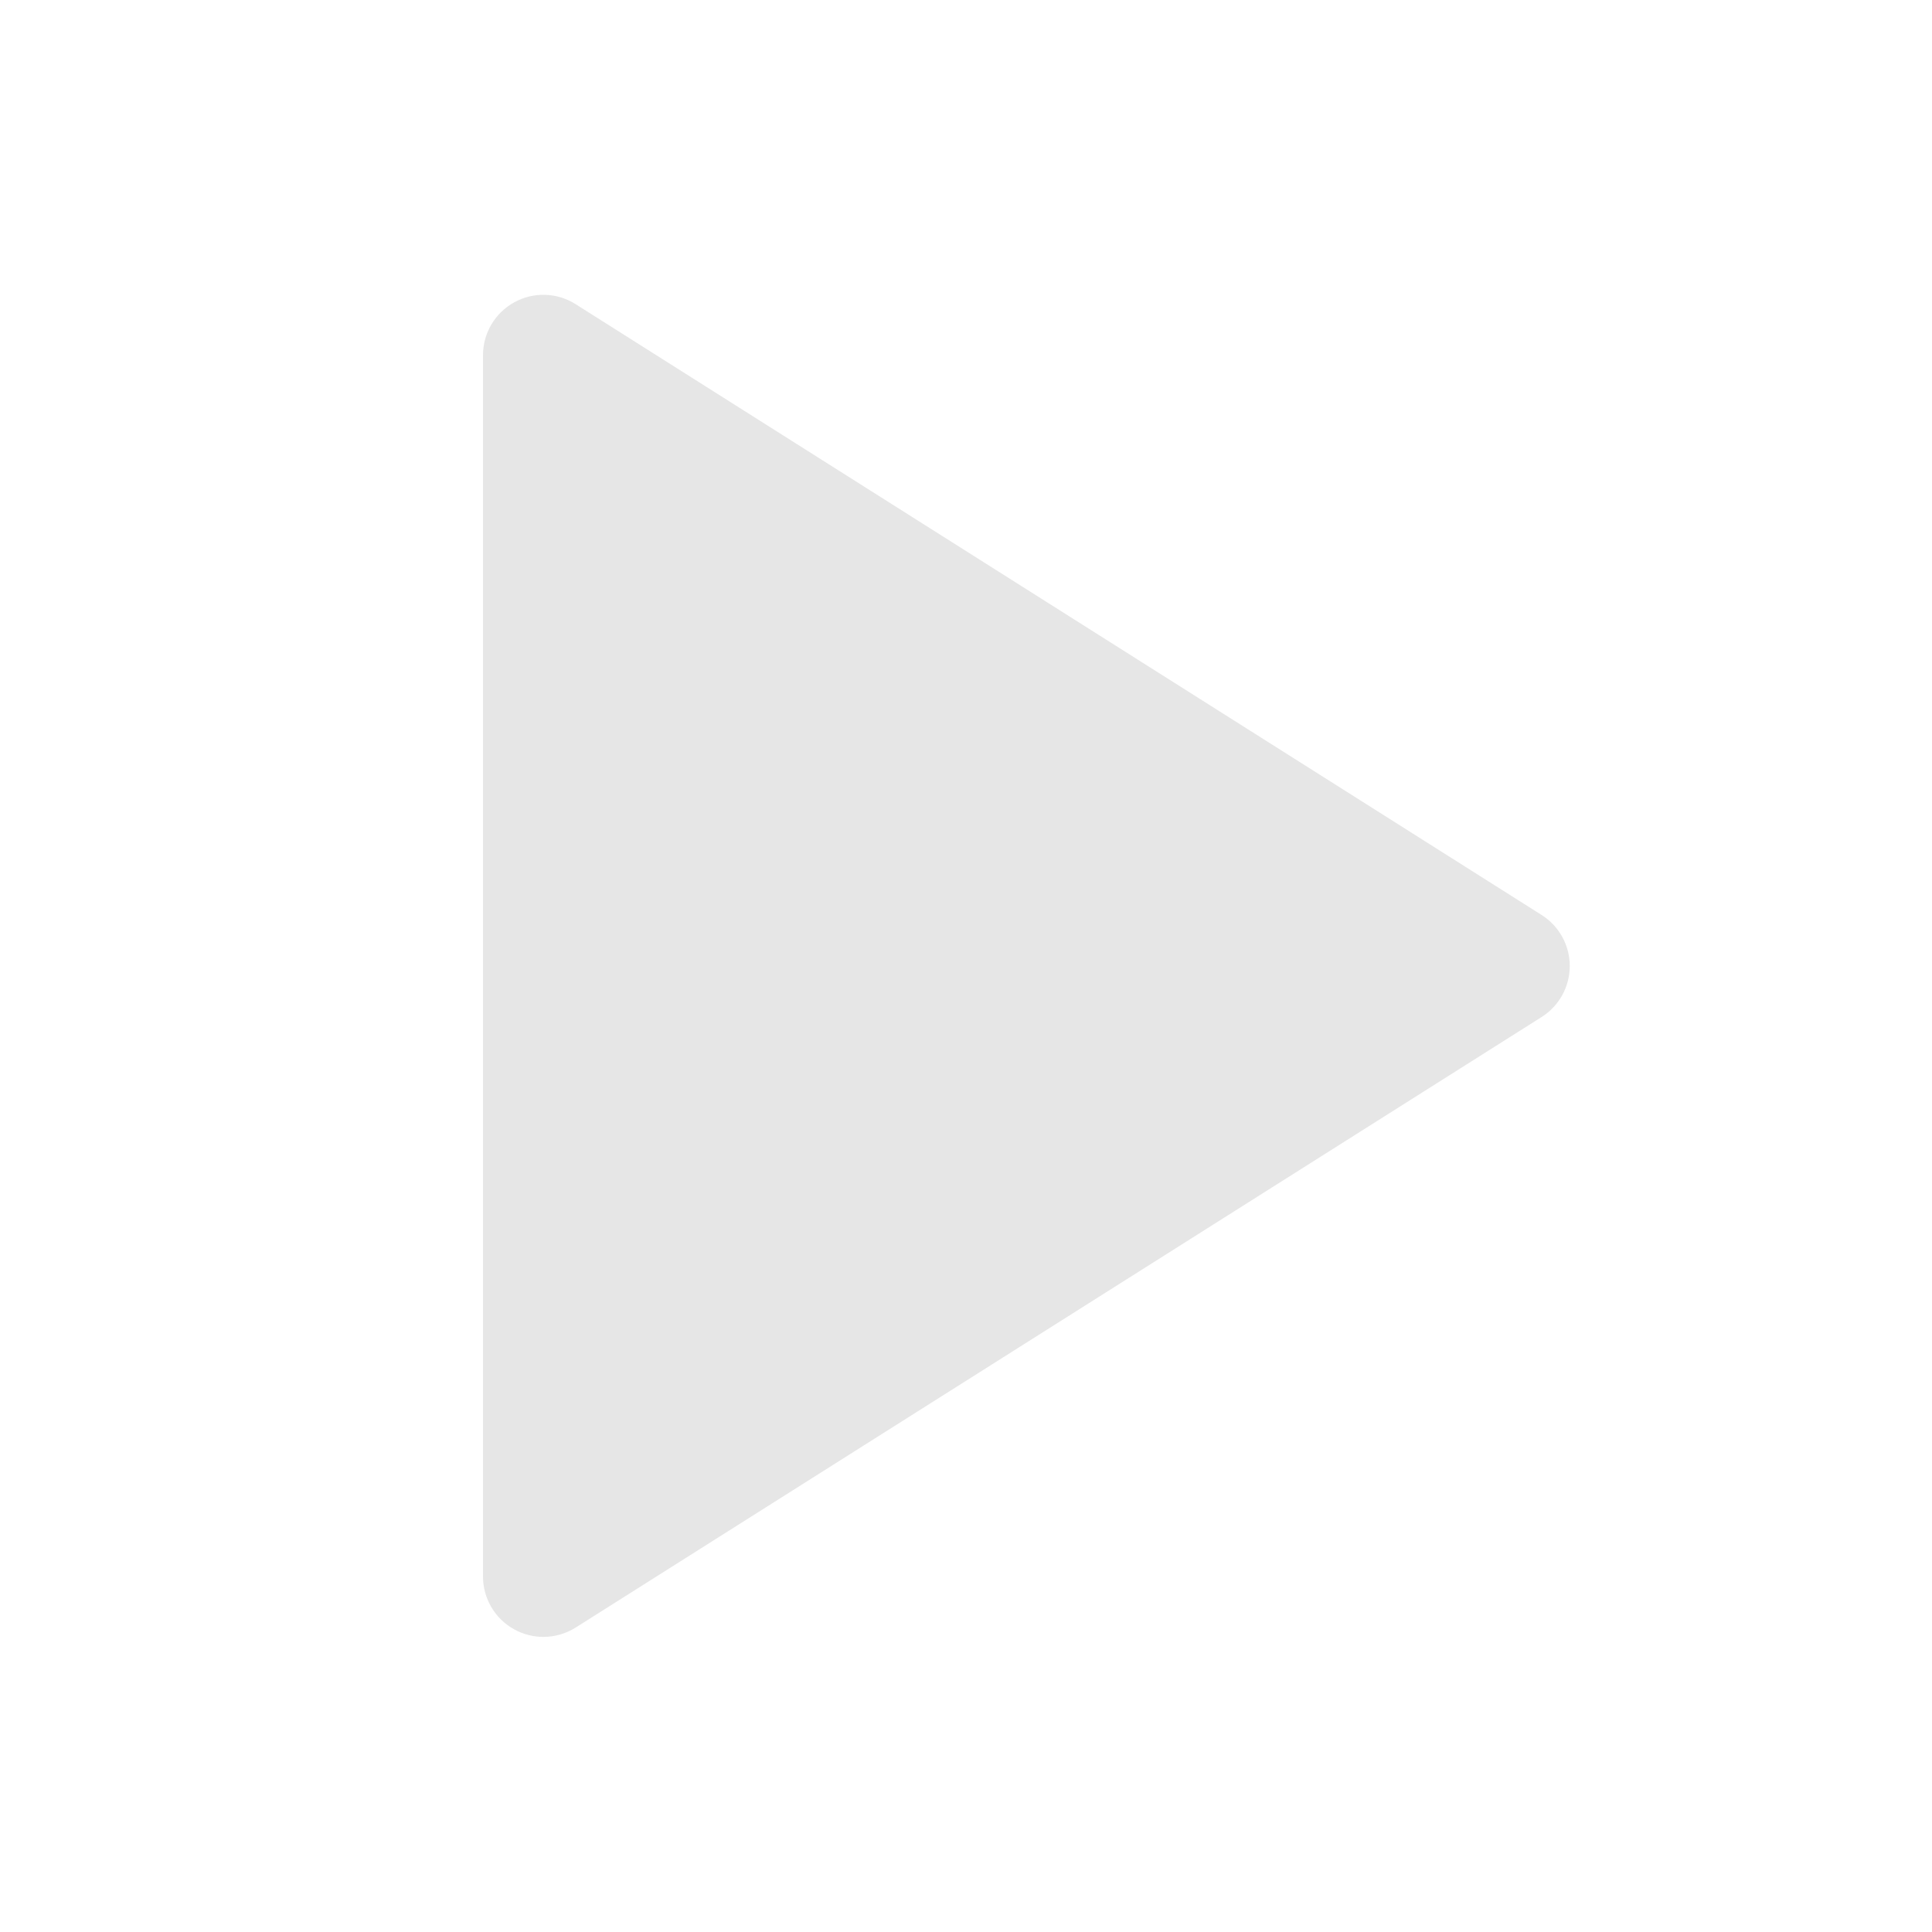
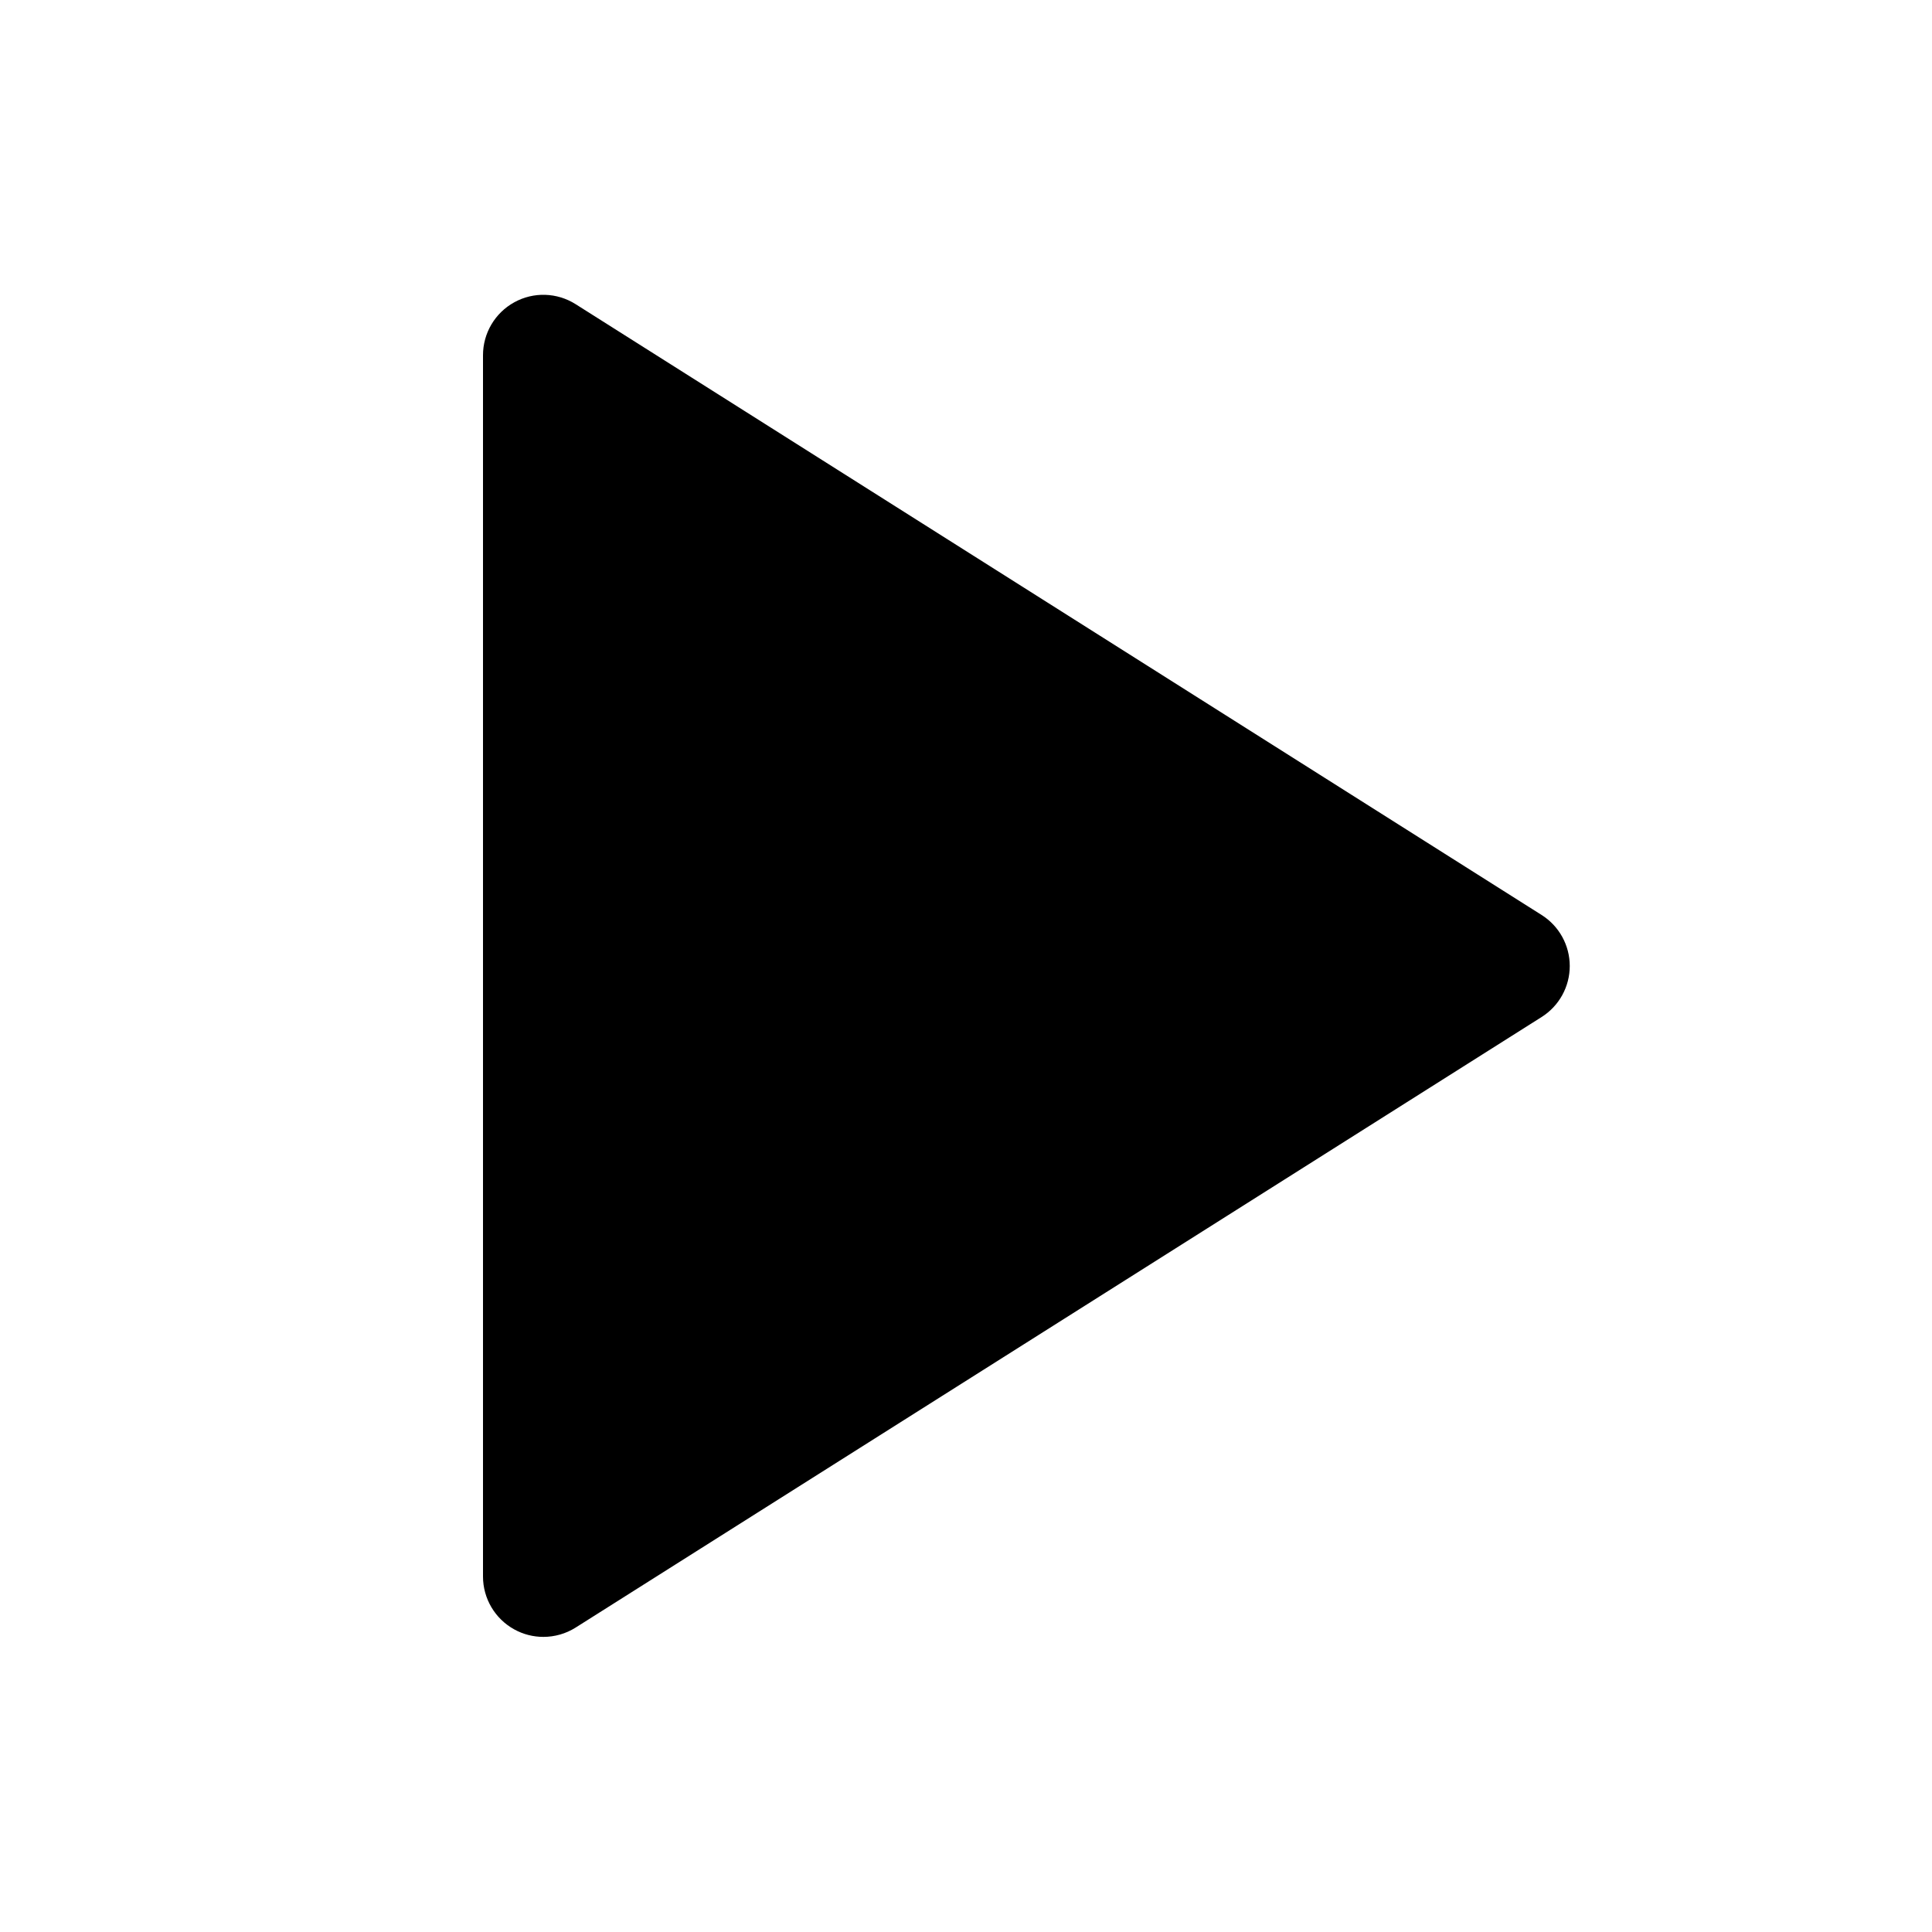
<svg xmlns="http://www.w3.org/2000/svg" t="1730934324364" class="icon" viewBox="0 0 1024 1024" version="1.1" p-id="4554" data-darkreader-inline-fill="" width="200" height="200">
-   <path d="M817.088 484.96l-512-323.744C295.232 154.976 282.752 154.592 272.576 160.224 262.336 165.856 256 176.608 256 188.256l0 647.328c0 11.648 6.336 22.4 16.576 28.032 4.8 2.656 10.112 3.968 15.424 3.968 5.952 0 11.904-1.664 17.088-4.928l512-323.616C826.368 533.184 832 522.976 832 512 832 501.024 826.368 490.816 817.088 484.96z" fill="#e6e6e6" p-id="4555" data-darkreader-inline-fill="" style="--darkreader-inline-fill: #000000;" />
+   <path d="M817.088 484.96l-512-323.744C295.232 154.976 282.752 154.592 272.576 160.224 262.336 165.856 256 176.608 256 188.256l0 647.328c0 11.648 6.336 22.4 16.576 28.032 4.8 2.656 10.112 3.968 15.424 3.968 5.952 0 11.904-1.664 17.088-4.928l512-323.616C826.368 533.184 832 522.976 832 512 832 501.024 826.368 490.816 817.088 484.96z" fill="#000000" p-id="4555" data-darkreader-inline-fill="" style="--darkreader-inline-fill: #000000;" />
</svg>
